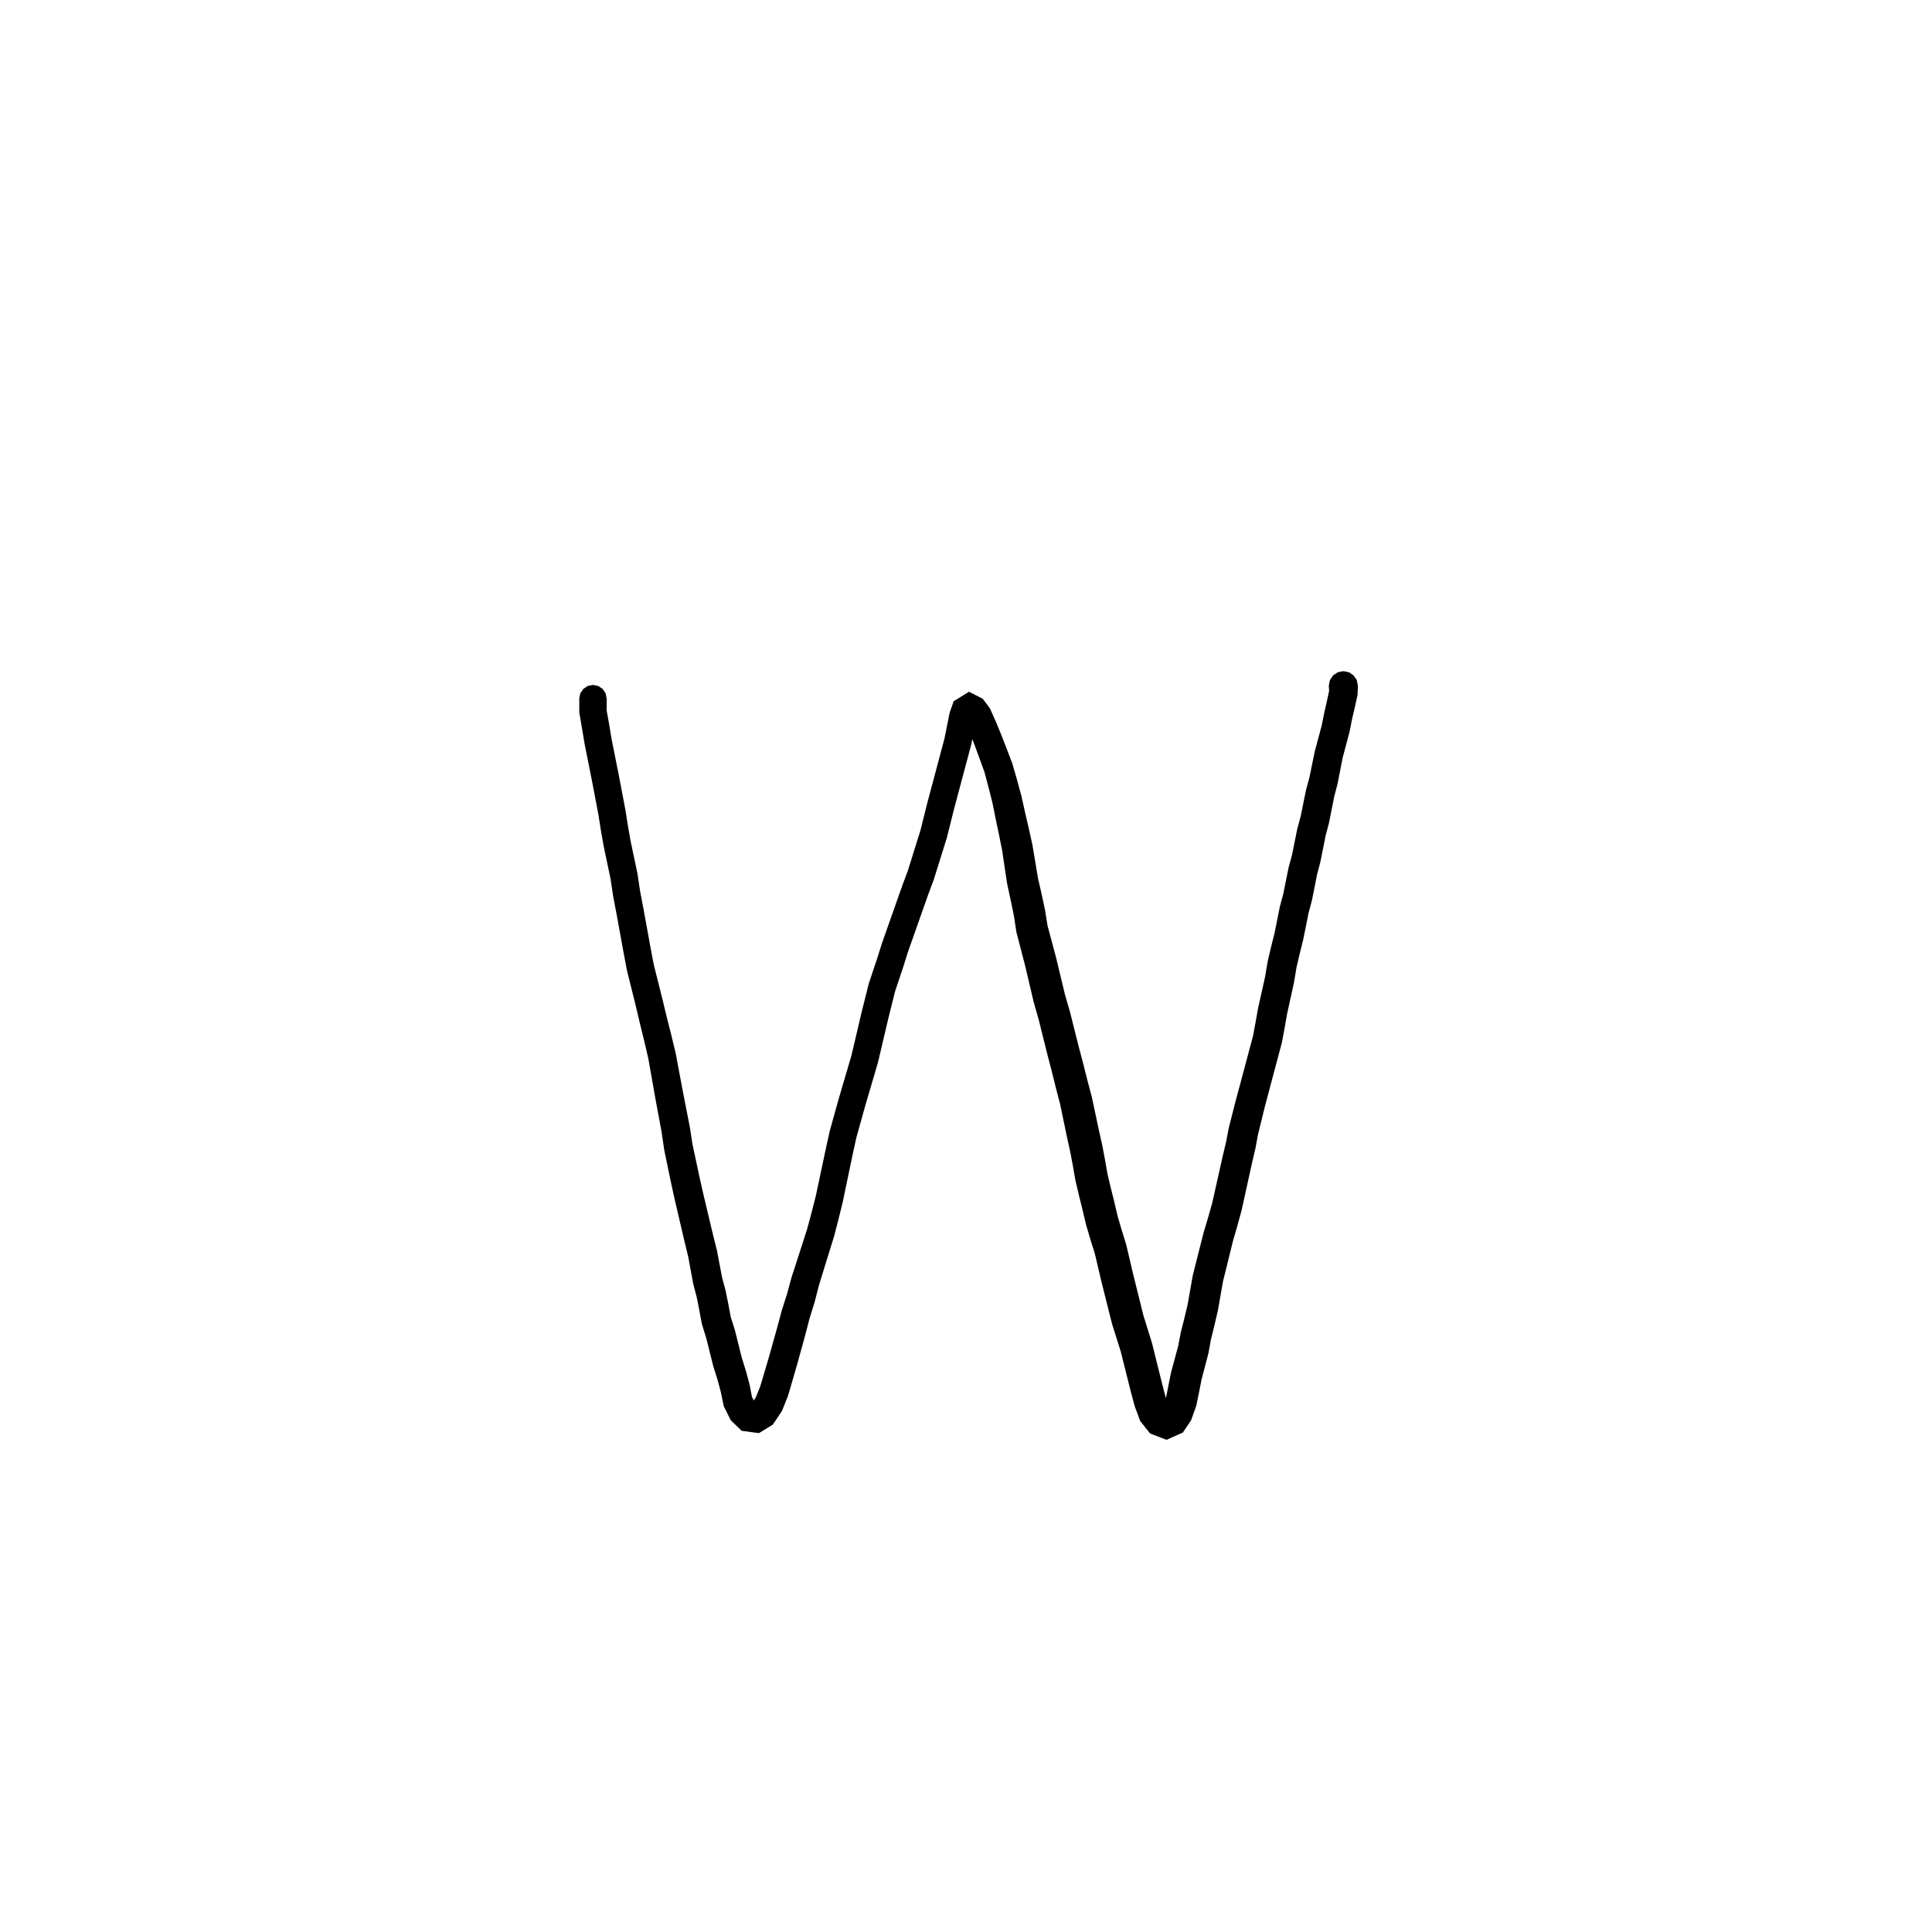
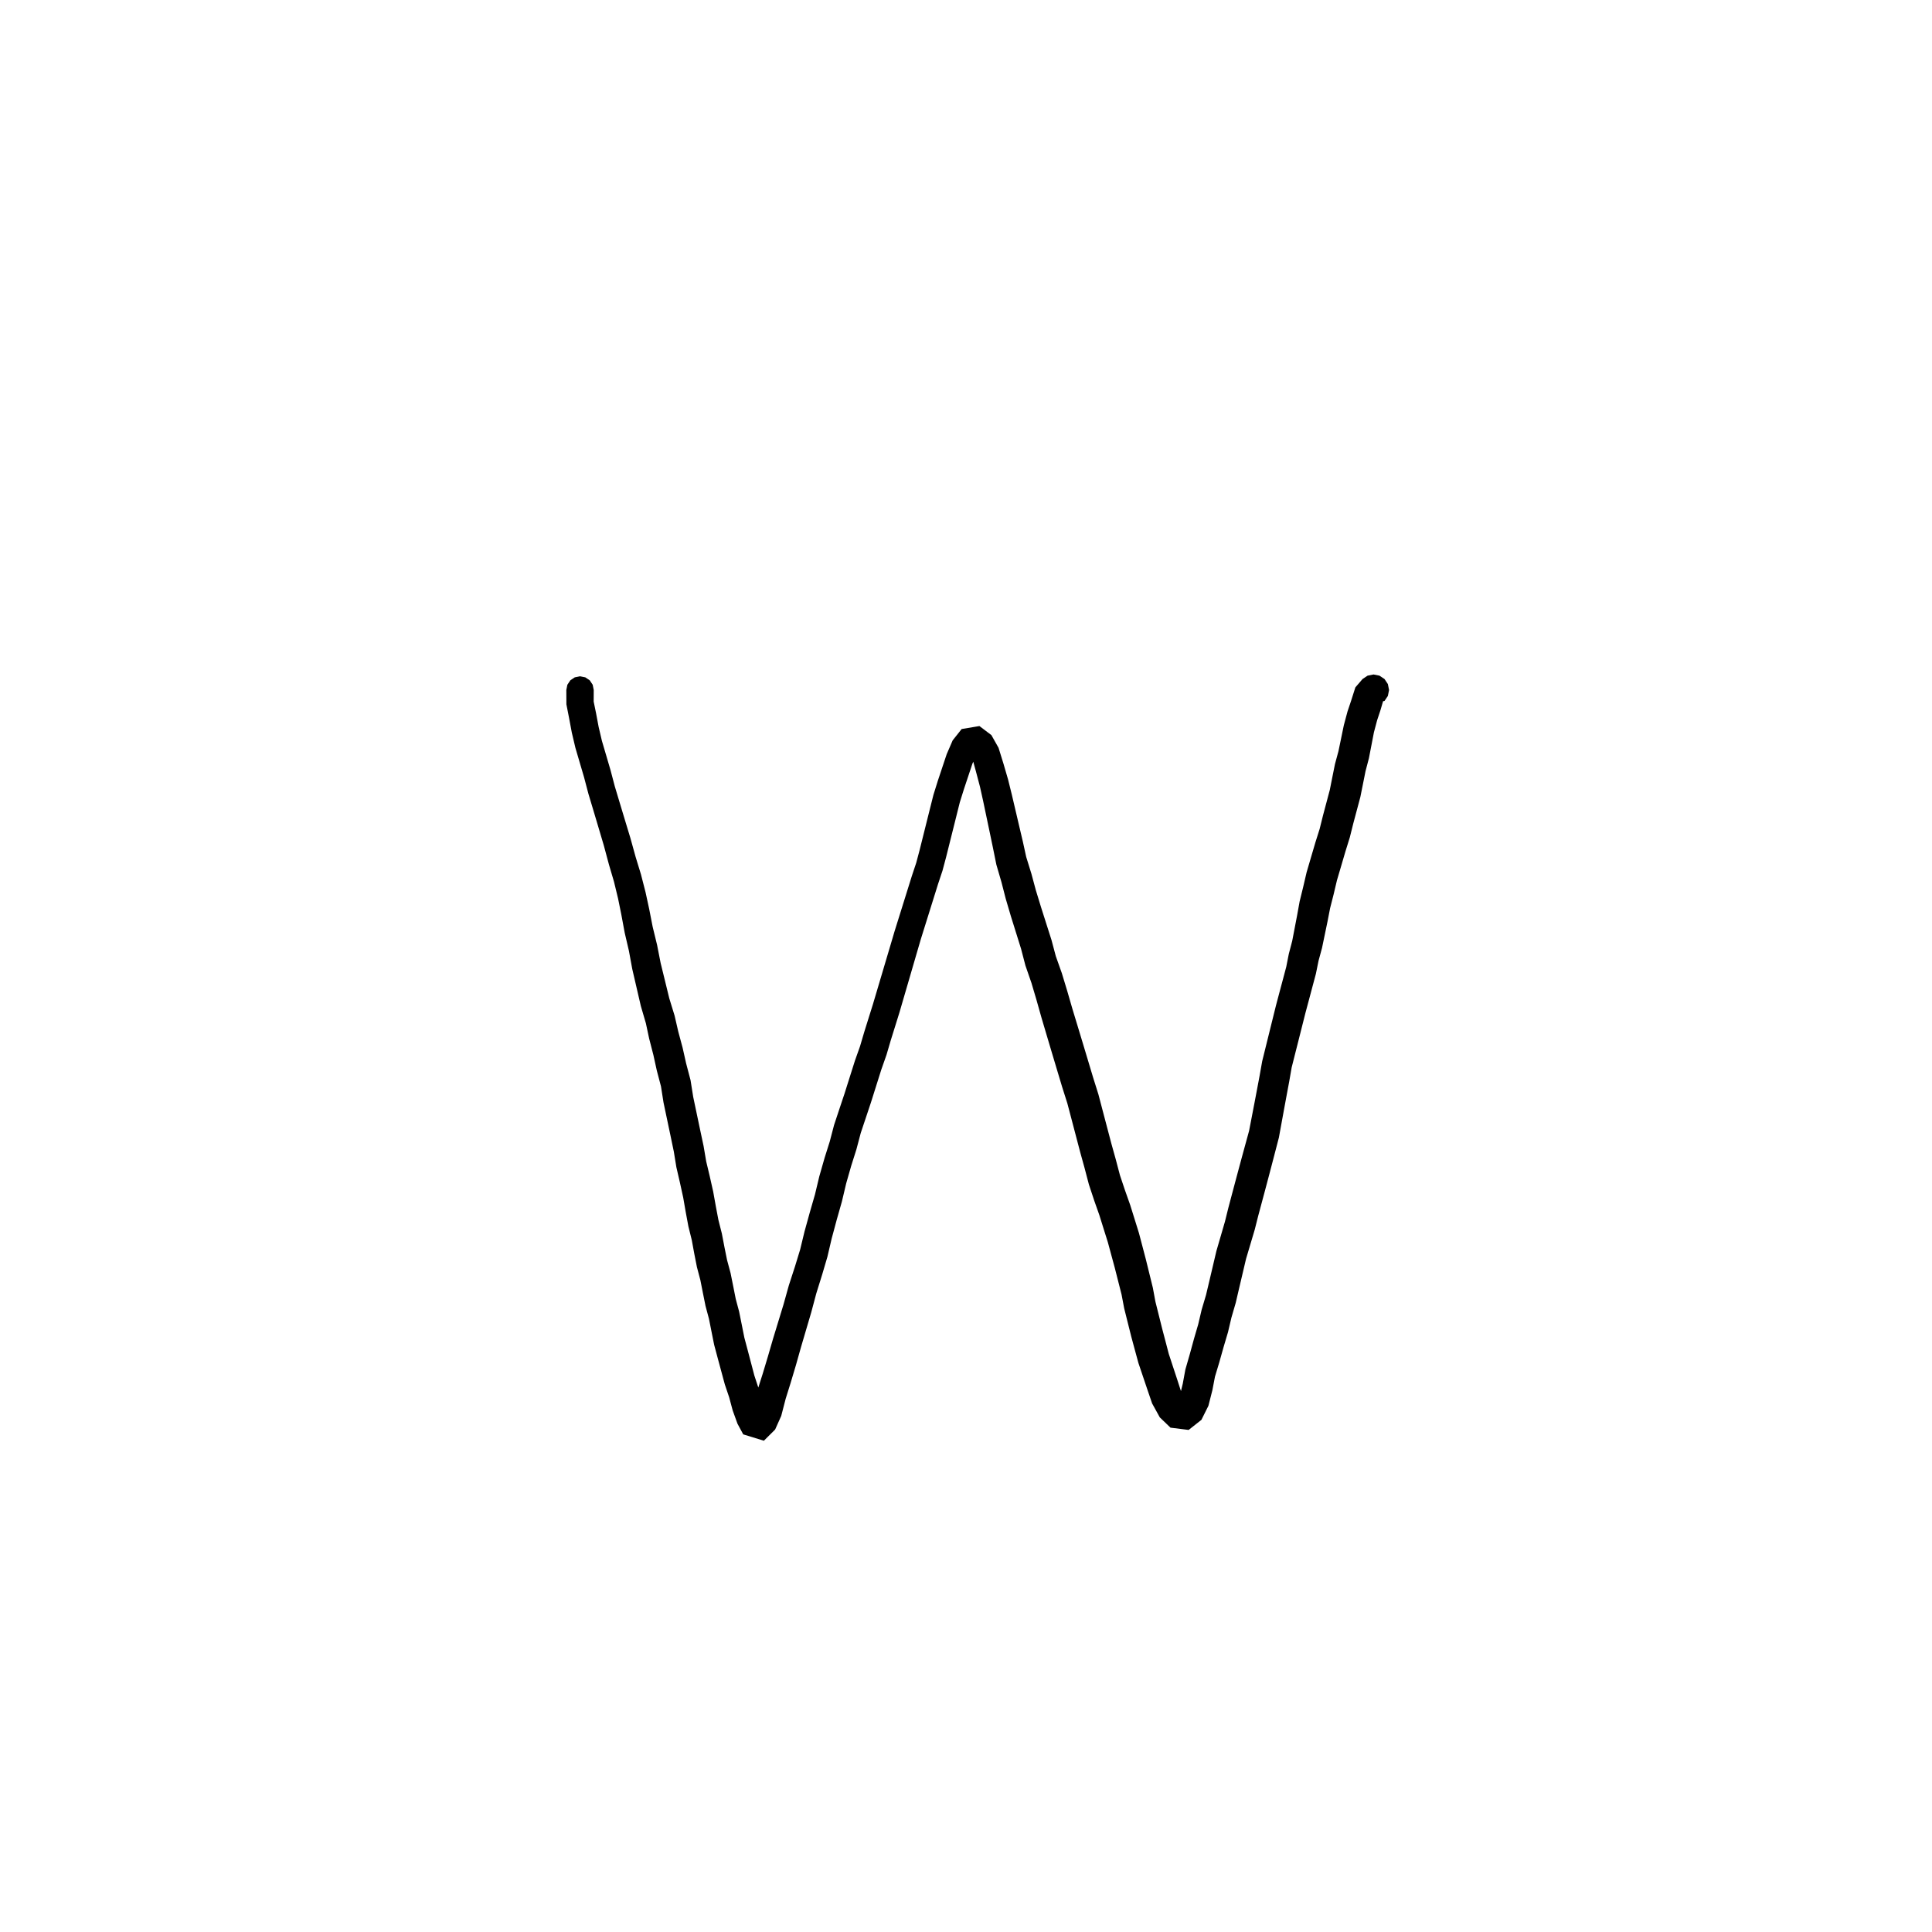
<svg xmlns="http://www.w3.org/2000/svg" viewBox="0 0 300 300" width="300" height="300">
-   <path d="M 89.947 108.482 L 89.957 110.69 L 90.38 113.127 L 90.786 115.564 L 91.328 118.275 L 91.862 120.943 L 92.396 123.746 L 92.926 126.528 L 93.325 129.055 L 93.737 131.388 L 94.279 133.965 L 94.802 136.447 L 95.201 139.108 L 95.742 141.952 L 96.276 144.89 L 96.814 147.845 L 97.361 150.725 L 98.043 153.463 L 98.707 156.131 L 99.37 158.945 L 100.031 161.626 L 100.672 164.372 L 101.181 167.265 L 101.702 170.223 L 102.225 173.048 L 102.739 175.821 L 103.133 178.52 L 103.672 181.133 L 104.203 183.691 L 104.739 186.129 L 105.273 188.42 L 105.805 190.698 L 106.34 192.991 L 106.857 195.086 L 107.238 197.163 L 107.651 199.389 L 108.185 201.415 L 108.565 203.339 L 108.991 205.604 L 109.676 207.812 L 110.193 209.89 L 110.746 212.098 L 111.422 214.26 L 111.929 216.149 L 112.388 218.363 L 113.476 220.543 L 115.174 222.18 L 117.848 222.537 L 120 221.218 L 121.428 219.088 L 122.356 216.768 L 123.049 214.391 L 123.716 212.095 L 124.387 209.667 L 125.055 207.24 L 125.705 204.731 L 126.497 202.183 L 127.152 199.634 L 127.919 197.134 L 128.707 194.585 L 129.514 191.986 L 130.19 189.375 L 130.861 186.643 L 131.401 184.057 L 131.932 181.511 L 132.462 178.977 L 132.98 176.632 L 133.636 174.275 L 134.301 171.879 L 134.966 169.618 L 135.636 167.342 L 136.321 165.009 L 136.871 162.675 L 137.407 160.398 L 137.939 158.135 L 138.471 156.007 L 138.986 153.942 L 139.631 152.012 L 140.307 149.984 L 140.97 147.861 L 141.762 145.619 L 142.565 143.342 L 143.369 141.066 L 144.166 138.808 L 144.982 136.629 L 145.67 134.43 L 146.34 132.287 L 147.027 130.085 L 147.578 127.882 L 148.11 125.755 L 148.641 123.763 L 149.177 121.754 L 149.713 119.745 L 150.249 117.736 L 150.8 115.662 L 151.217 113.587 L 151.596 111.677 L 151.774 111.029 L 150.469 111.694 L 149.411 111.404 L 149.903 112.066 L 150.585 113.74 L 151.347 115.711 L 152.122 117.84 L 152.869 119.893 L 153.485 122.204 L 154.113 124.684 L 154.612 127.191 L 155.123 129.607 L 155.62 132.084 L 155.987 134.573 L 156.382 137.193 L 156.918 139.669 L 157.426 142.142 L 157.83 144.75 L 158.521 147.416 L 159.177 149.932 L 159.832 152.72 L 160.509 155.588 L 161.312 158.416 L 161.967 161.054 L 162.637 163.748 L 163.304 166.293 L 163.968 168.974 L 164.62 171.474 L 165.137 173.958 L 165.671 176.518 L 166.197 178.905 L 166.587 180.99 L 166.999 183.325 L 167.553 185.688 L 168.089 187.831 L 168.639 190.159 L 169.335 192.522 L 169.988 194.595 L 170.506 196.785 L 171.047 199.078 L 171.588 201.238 L 172.126 203.38 L 172.685 205.593 L 173.379 207.804 L 174.031 209.877 L 174.549 211.949 L 175.089 214.09 L 175.631 216.251 L 176.204 218.376 L 177.051 220.663 L 178.591 222.593 L 181.138 223.574 L 183.671 222.443 L 184.944 220.56 L 185.757 218.28 L 186.204 216.102 L 186.586 214.168 L 187.097 212.232 L 187.645 210.13 L 188.041 207.969 L 188.558 205.877 L 189.109 203.519 L 189.521 201.175 L 189.905 198.978 L 190.416 196.918 L 190.945 194.773 L 191.46 192.677 L 192.113 190.425 L 192.795 187.936 L 193.339 185.464 L 193.87 183.053 L 194.398 180.655 L 194.938 178.341 L 195.331 176.211 L 195.842 174.134 L 196.365 172.006 L 196.89 170.013 L 197.423 168.003 L 197.957 165.994 L 198.494 163.985 L 199.05 161.89 L 199.471 159.652 L 199.863 157.415 L 200.384 155.051 L 200.929 152.58 L 201.326 150.18 L 201.84 147.993 L 202.383 145.815 L 202.797 143.751 L 203.182 141.813 L 203.717 139.804 L 204.132 137.724 L 204.514 135.785 L 205.043 133.774 L 205.457 131.694 L 205.84 129.755 L 206.373 127.745 L 206.786 125.665 L 207.166 123.725 L 207.695 121.715 L 208.103 119.634 L 208.48 117.692 L 208.995 115.75 L 209.547 113.673 L 209.954 111.624 L 210.36 109.907 L 210.801 107.89 L 210.852 106.473 L 210.681 105.609 L 210.191 104.876 L 209.458 104.386 L 208.594 104.214 L 207.729 104.386 L 206.997 104.876 L 206.507 105.609 L 206.335 106.473 L 206.386 107.288 L 206.024 108.932 L 205.627 110.697 L 205.23 112.666 L 204.711 114.607 L 204.153 116.683 L 203.728 118.759 L 203.331 120.696 L 202.79 122.704 L 202.366 124.781 L 201.976 126.719 L 201.437 128.727 L 201.016 130.806 L 200.626 132.744 L 200.085 134.751 L 199.662 136.83 L 199.274 138.767 L 198.737 140.776 L 198.319 142.856 L 197.93 144.81 L 197.401 146.917 L 196.844 149.284 L 196.437 151.706 L 195.91 154.056 L 195.36 156.514 L 194.948 158.83 L 194.566 160.878 L 194.051 162.8 L 193.516 164.81 L 192.979 166.818 L 192.44 168.826 L 191.894 170.852 L 191.345 173.009 L 190.785 175.217 L 190.375 177.373 L 189.843 179.613 L 189.299 182.037 L 188.76 184.447 L 188.232 186.796 L 187.574 189.128 L 186.888 191.43 L 186.332 193.62 L 185.789 195.761 L 185.229 197.986 L 184.809 200.343 L 184.418 202.553 L 183.897 204.748 L 183.343 206.942 L 182.935 209.066 L 182.412 210.983 L 181.851 213.064 L 181.43 215.148 L 181.073 216.988 L 180.548 218.458 L 180.213 218.986 L 181.138 218.658 L 181.811 218.836 L 181.476 218.354 L 180.984 216.892 L 180.485 214.999 L 179.956 212.874 L 179.424 210.73 L 178.871 208.516 L 178.183 206.303 L 177.538 204.228 L 177.026 202.155 L 176.492 200.012 L 175.962 197.886 L 175.432 195.626 L 174.878 193.262 L 174.192 191.05 L 173.549 188.859 L 173.027 186.634 L 172.492 184.491 L 171.974 182.3 L 171.583 180.082 L 171.169 177.881 L 170.624 175.447 L 170.086 172.917 L 169.531 170.311 L 168.845 167.723 L 168.169 165.046 L 167.497 162.502 L 166.828 159.839 L 166.143 157.12 L 165.339 154.323 L 164.677 151.566 L 163.993 148.728 L 163.31 146.156 L 162.661 143.733 L 162.261 141.251 L 161.698 138.635 L 161.163 136.289 L 160.755 133.82 L 160.318 131.219 L 159.743 128.608 L 159.183 126.202 L 158.611 123.619 L 157.899 121.011 L 157.176 118.5 L 156.316 116.267 L 155.483 114.11 L 154.638 112.063 L 153.713 109.987 L 152.598 108.507 L 150.469 107.413 L 148.092 108.882 L 147.466 110.644 L 147.042 112.752 L 146.655 114.695 L 146.135 116.639 L 145.6 118.648 L 145.064 120.657 L 144.528 122.666 L 143.988 124.691 L 143.448 126.85 L 142.929 128.933 L 142.276 131.017 L 141.607 133.16 L 140.956 135.246 L 140.165 137.353 L 139.354 139.649 L 138.551 141.926 L 137.747 144.202 L 136.932 146.514 L 136.256 148.677 L 135.592 150.666 L 134.898 152.755 L 134.341 154.975 L 133.802 157.132 L 133.263 159.423 L 132.727 161.7 L 132.206 163.92 L 131.552 166.14 L 130.882 168.417 L 130.208 170.71 L 129.534 173.136 L 128.85 175.6 L 128.297 178.077 L 127.755 180.632 L 127.215 183.175 L 126.684 185.679 L 126.015 188.304 L 125.352 190.782 L 124.552 193.272 L 123.733 195.812 L 122.892 198.401 L 122.208 200.942 L 121.393 203.483 L 120.704 206.064 L 120.033 208.458 L 119.364 210.851 L 118.693 213.109 L 118.046 215.286 L 117.367 216.983 L 116.652 218.067 L 116.661 218.088 L 117.46 218.178 L 117.283 217.939 L 116.764 216.904 L 116.419 215.101 L 115.855 212.973 L 115.191 210.848 L 114.673 208.77 L 114.119 206.563 L 113.465 204.485 L 113.087 202.464 L 112.663 200.37 L 112.126 198.379 L 111.735 196.319 L 111.313 194.111 L 110.759 191.92 L 110.222 189.659 L 109.682 187.383 L 109.145 185.121 L 108.61 182.738 L 108.07 180.207 L 107.537 177.73 L 107.127 175.072 L 106.57 172.22 L 106.021 169.42 L 105.471 166.485 L 104.908 163.485 L 104.21 160.606 L 103.532 157.93 L 102.856 155.119 L 102.18 152.429 L 101.523 149.811 L 100.999 147.066 L 100.465 144.128 L 99.927 141.173 L 99.397 138.392 L 98.992 135.695 L 98.444 133.088 L 97.915 130.576 L 97.524 128.355 L 97.119 125.794 L 96.578 122.95 L 96.04 120.128 L 95.502 117.44 L 94.973 114.793 L 94.576 112.408 L 94.195 110.292 L 94.204 108.482 L 94.042 107.668 L 93.581 106.977 L 92.89 106.516 L 92.076 106.354 L 91.261 106.516 L 90.571 106.977 L 90.109 107.668 Z" fill="black" fill-rule="nonzero" />
+   <path d="M 87.938 107.143 L 87.949 109.364 L 88.379 111.565 L 88.788 113.745 L 89.349 116.125 L 90.034 118.458 L 90.695 120.704 L 91.367 123.256 L 92.18 125.969 L 92.979 128.649 L 93.766 131.303 L 94.557 134.253 L 95.341 136.915 L 95.97 139.51 L 96.475 141.995 L 97.003 144.84 L 97.659 147.656 L 98.178 150.472 L 98.841 153.338 L 99.509 156.218 L 100.292 158.891 L 100.799 161.264 L 101.456 163.811 L 101.987 166.223 L 102.638 168.697 L 103.028 171.184 L 103.576 173.787 L 104.112 176.331 L 104.632 178.83 L 105.031 181.266 L 105.573 183.608 L 106.088 185.957 L 106.476 188.193 L 106.89 190.42 L 107.42 192.564 L 107.803 194.652 L 108.218 196.751 L 108.749 198.761 L 109.132 200.696 L 109.551 202.78 L 110.088 204.788 L 110.472 206.722 L 110.89 208.806 L 111.446 210.888 L 111.988 212.896 L 112.55 214.974 L 113.227 216.981 L 113.771 219.011 L 114.518 221.079 L 115.407 222.728 L 118.614 223.715 L 120.361 221.979 L 121.31 219.857 L 121.999 217.199 L 122.783 214.689 L 123.592 211.979 L 124.384 209.163 L 125.17 206.495 L 125.969 203.784 L 126.751 200.853 L 127.662 197.928 L 128.477 195.166 L 129.141 192.326 L 129.922 189.422 L 130.729 186.574 L 131.395 183.761 L 132.178 181.022 L 132.989 178.457 L 133.657 175.929 L 134.441 173.586 L 135.25 171.159 L 136.058 168.598 L 136.85 166.085 L 137.657 163.79 L 138.337 161.474 L 139.001 159.349 L 139.674 157.188 L 140.343 154.892 L 141.008 152.614 L 141.672 150.335 L 142.336 148.057 L 142.997 145.796 L 143.661 143.671 L 144.331 141.528 L 145 139.385 L 145.664 137.261 L 146.347 135.21 L 146.905 133.121 L 147.444 130.963 L 147.98 128.82 L 148.516 126.677 L 149.036 124.594 L 149.682 122.528 L 150.345 120.539 L 150.986 118.612 L 151.668 117.001 L 151.883 116.618 L 150.728 116.813 L 150.477 116.746 L 150.974 117.721 L 151.548 119.806 L 152.171 122.168 L 152.665 124.392 L 153.169 126.796 L 153.677 129.213 L 154.179 131.617 L 154.713 134.255 L 155.511 136.995 L 156.166 139.544 L 156.972 142.281 L 157.774 144.845 L 158.552 147.336 L 159.226 149.922 L 160.166 152.641 L 160.939 155.252 L 161.733 158.068 L 162.533 160.765 L 163.33 163.445 L 164.132 166.124 L 164.941 168.82 L 165.736 171.323 L 166.391 173.808 L 167.06 176.353 L 167.733 178.914 L 168.4 181.325 L 169.084 183.931 L 169.916 186.442 L 170.712 188.699 L 171.366 190.797 L 172.024 192.89 L 172.553 194.843 L 173.092 196.83 L 173.631 198.953 L 174.157 201.022 L 174.564 203.164 L 175.118 205.378 L 175.659 207.539 L 176.207 209.565 L 176.772 211.645 L 177.473 213.722 L 178.15 215.728 L 178.9 217.924 L 180.095 220.092 L 181.755 221.688 L 184.571 222.04 L 186.555 220.473 L 187.641 218.292 L 188.26 215.86 L 188.659 213.771 L 189.316 211.59 L 189.994 209.182 L 190.682 206.862 L 191.218 204.585 L 191.882 202.307 L 192.428 199.965 L 192.964 197.688 L 193.485 195.476 L 194.143 193.263 L 194.833 190.943 L 195.382 188.769 L 195.916 186.78 L 196.454 184.772 L 196.987 182.762 L 197.516 180.751 L 198.04 178.739 L 198.586 176.639 L 198.993 174.408 L 199.385 172.263 L 199.781 170.119 L 200.183 167.964 L 200.569 165.753 L 201.09 163.693 L 201.633 161.552 L 202.173 159.41 L 202.709 157.286 L 203.242 155.296 L 203.777 153.287 L 204.333 151.207 L 204.74 149.199 L 205.284 147.192 L 205.716 145.112 L 206.136 143.091 L 206.541 141.009 L 207.073 138.921 L 207.601 136.695 L 208.253 134.482 L 208.916 132.224 L 209.596 130.033 L 210.145 127.84 L 210.677 125.85 L 211.233 123.768 L 211.652 121.683 L 212.037 119.75 L 212.565 117.739 L 212.968 115.652 L 213.342 113.715 L 213.84 111.842 L 214.356 110.283 L 214.762 108.888 L 214.986 108.847 L 215.508 108.065 L 215.692 107.143 L 215.508 106.22 L 214.986 105.438 L 214.204 104.916 L 213.281 104.732 L 212.359 104.916 L 211.577 105.438 L 210.461 106.737 L 209.796 108.824 L 209.241 110.479 L 208.667 112.624 L 208.237 114.705 L 207.837 116.636 L 207.294 118.643 L 206.875 120.728 L 206.49 122.661 L 205.975 124.596 L 205.435 126.624 L 204.913 128.717 L 204.253 130.811 L 203.577 133.107 L 202.891 135.448 L 202.347 137.775 L 201.807 139.973 L 201.408 142.176 L 201.025 144.174 L 200.653 146.112 L 200.126 148.122 L 199.729 150.132 L 199.214 152.07 L 198.677 154.079 L 198.139 156.107 L 197.604 158.268 L 197.073 160.412 L 196.543 162.557 L 195.993 164.783 L 195.576 167.126 L 195.174 169.256 L 194.767 171.397 L 194.355 173.538 L 193.958 175.594 L 193.433 177.511 L 192.885 179.516 L 192.343 181.524 L 191.805 183.532 L 191.271 185.541 L 190.734 187.57 L 190.211 189.682 L 189.562 191.916 L 188.881 194.257 L 188.331 196.598 L 187.795 198.875 L 187.27 201.086 L 186.594 203.361 L 186.059 205.638 L 185.407 207.871 L 184.747 210.285 L 184.064 212.657 L 183.66 214.854 L 183.207 216.708 L 182.686 217.741 L 183.063 217.514 L 184.272 217.598 L 184.057 217.318 L 183.377 216.005 L 182.788 214.182 L 182.126 212.171 L 181.487 210.23 L 180.981 208.292 L 180.457 206.3 L 179.927 204.176 L 179.409 202.104 L 179.013 199.96 L 178.467 197.744 L 177.935 195.581 L 177.402 193.55 L 176.86 191.485 L 176.178 189.293 L 175.494 187.105 L 174.682 184.808 L 173.907 182.497 L 173.252 180.014 L 172.58 177.604 L 171.913 175.076 L 171.243 172.531 L 170.559 169.927 L 169.746 167.341 L 168.948 164.679 L 168.143 162.001 L 167.333 159.325 L 166.526 156.665 L 165.713 153.855 L 164.879 151.109 L 163.944 148.471 L 163.278 145.968 L 162.449 143.369 L 161.644 140.844 L 160.843 138.224 L 160.159 135.684 L 159.349 133.066 L 158.812 130.615 L 158.242 128.198 L 157.679 125.794 L 157.112 123.376 L 156.535 121.046 L 155.818 118.586 L 155.053 116.119 L 153.943 114.147 L 152.085 112.741 L 149.323 113.204 L 147.931 114.963 L 147.005 117.102 L 146.307 119.193 L 145.631 121.222 L 144.938 123.442 L 144.386 125.644 L 143.85 127.787 L 143.315 129.93 L 142.783 132.057 L 142.269 133.987 L 141.613 135.954 L 140.937 138.115 L 140.268 140.258 L 139.598 142.401 L 138.923 144.561 L 138.245 146.854 L 137.569 149.129 L 136.894 151.404 L 136.219 153.679 L 135.549 155.937 L 134.883 158.062 L 134.207 160.222 L 133.548 162.46 L 132.748 164.718 L 131.933 167.295 L 131.134 169.823 L 130.335 172.217 L 129.513 174.696 L 128.842 177.257 L 128.046 179.782 L 127.221 182.668 L 126.548 185.479 L 125.747 188.257 L 124.921 191.246 L 124.247 194.031 L 123.454 196.626 L 122.49 199.594 L 121.665 202.555 L 120.857 205.201 L 120.035 207.89 L 119.22 210.7 L 118.423 213.347 L 117.6 215.926 L 116.949 218.357 L 116.29 219.717 L 116.966 219.32 L 119.101 219.772 L 118.919 219.278 L 118.327 217.596 L 117.8 215.609 L 117.138 213.598 L 116.628 211.658 L 116.098 209.648 L 115.583 207.711 L 115.197 205.778 L 114.778 203.694 L 114.243 201.685 L 113.859 199.751 L 113.439 197.667 L 112.898 195.659 L 112.51 193.741 L 112.089 191.543 L 111.548 189.401 L 111.158 187.342 L 110.742 185.026 L 110.186 182.553 L 109.657 180.341 L 109.252 177.956 L 108.7 175.365 L 108.165 172.821 L 107.642 170.334 L 107.228 167.731 L 106.54 165.116 L 105.999 162.706 L 105.317 160.165 L 104.753 157.717 L 103.928 155.032 L 103.257 152.287 L 102.581 149.528 L 102.029 146.719 L 101.345 143.91 L 100.801 141.13 L 100.236 138.526 L 99.525 135.764 L 98.702 133.069 L 97.886 130.126 L 97.066 127.423 L 96.258 124.745 L 95.464 122.101 L 94.796 119.564 L 94.118 117.257 L 93.464 115.036 L 92.953 112.862 L 92.558 110.756 L 92.185 108.94 L 92.195 107.143 L 92.033 106.328 L 91.572 105.638 L 90.882 105.176 L 90.067 105.014 L 89.252 105.176 L 88.562 105.638 L 88.1 106.328 Z" fill="black" fill-rule="nonzero" />
</svg>
